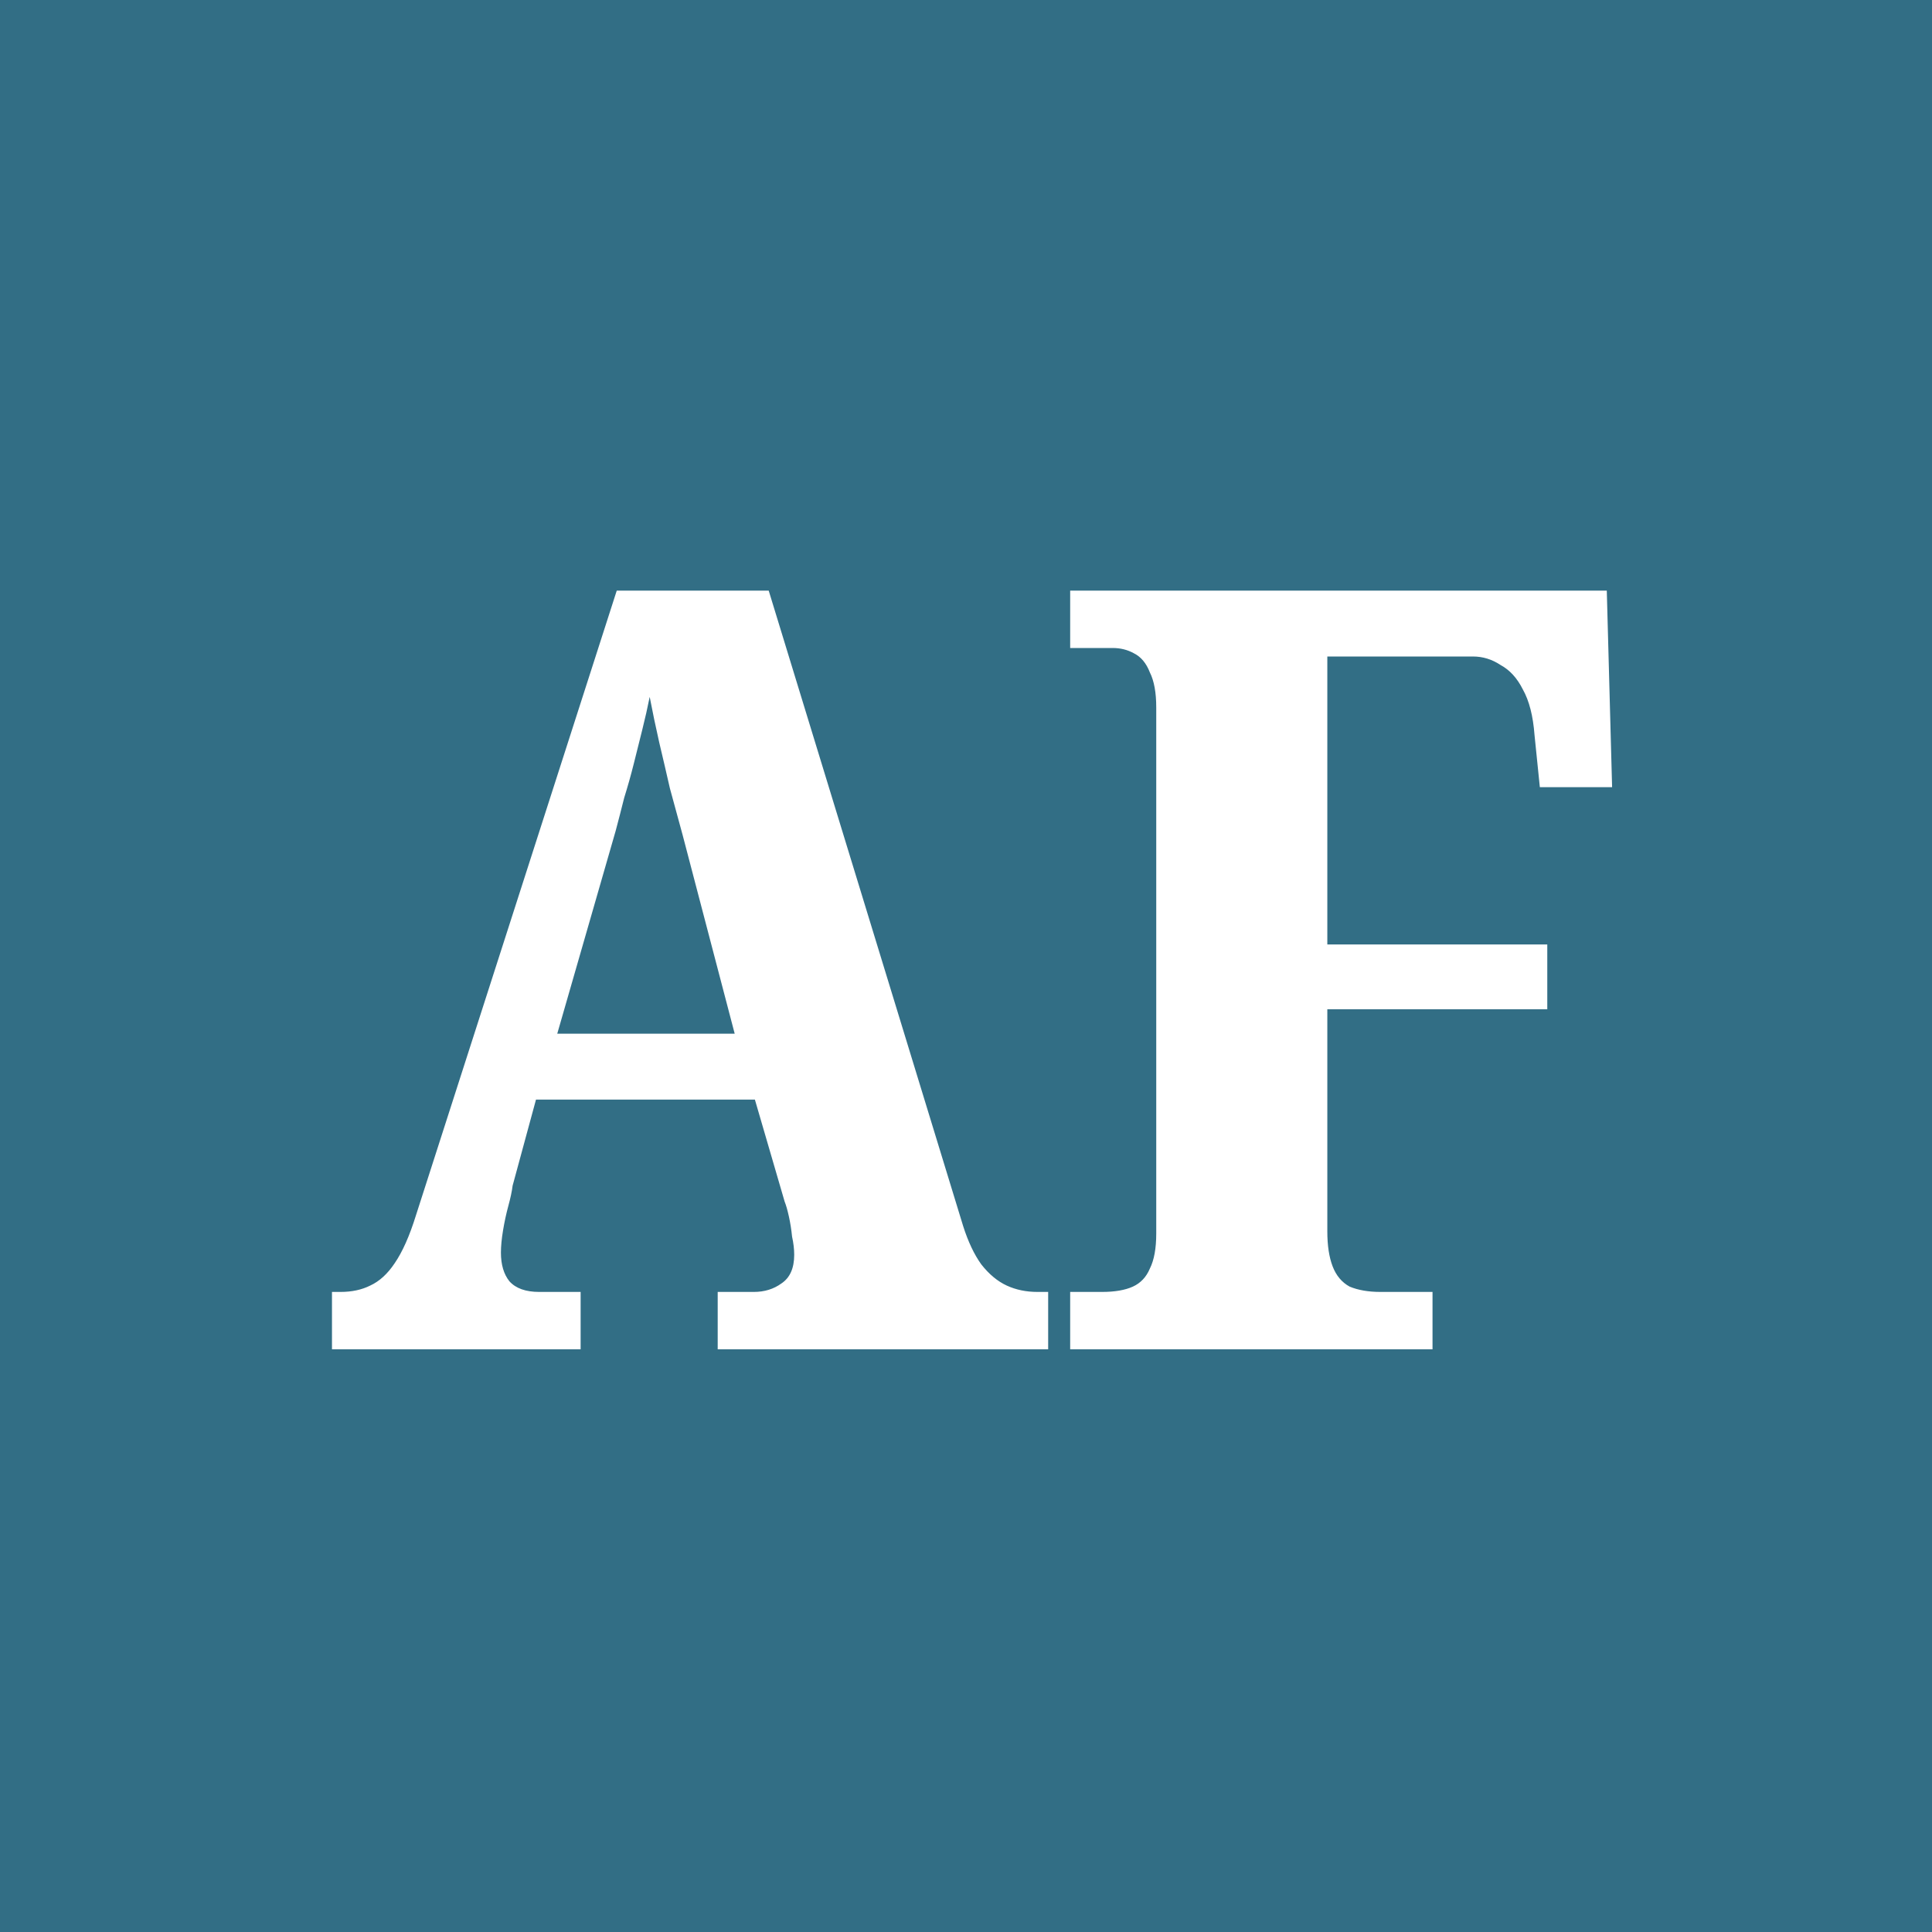
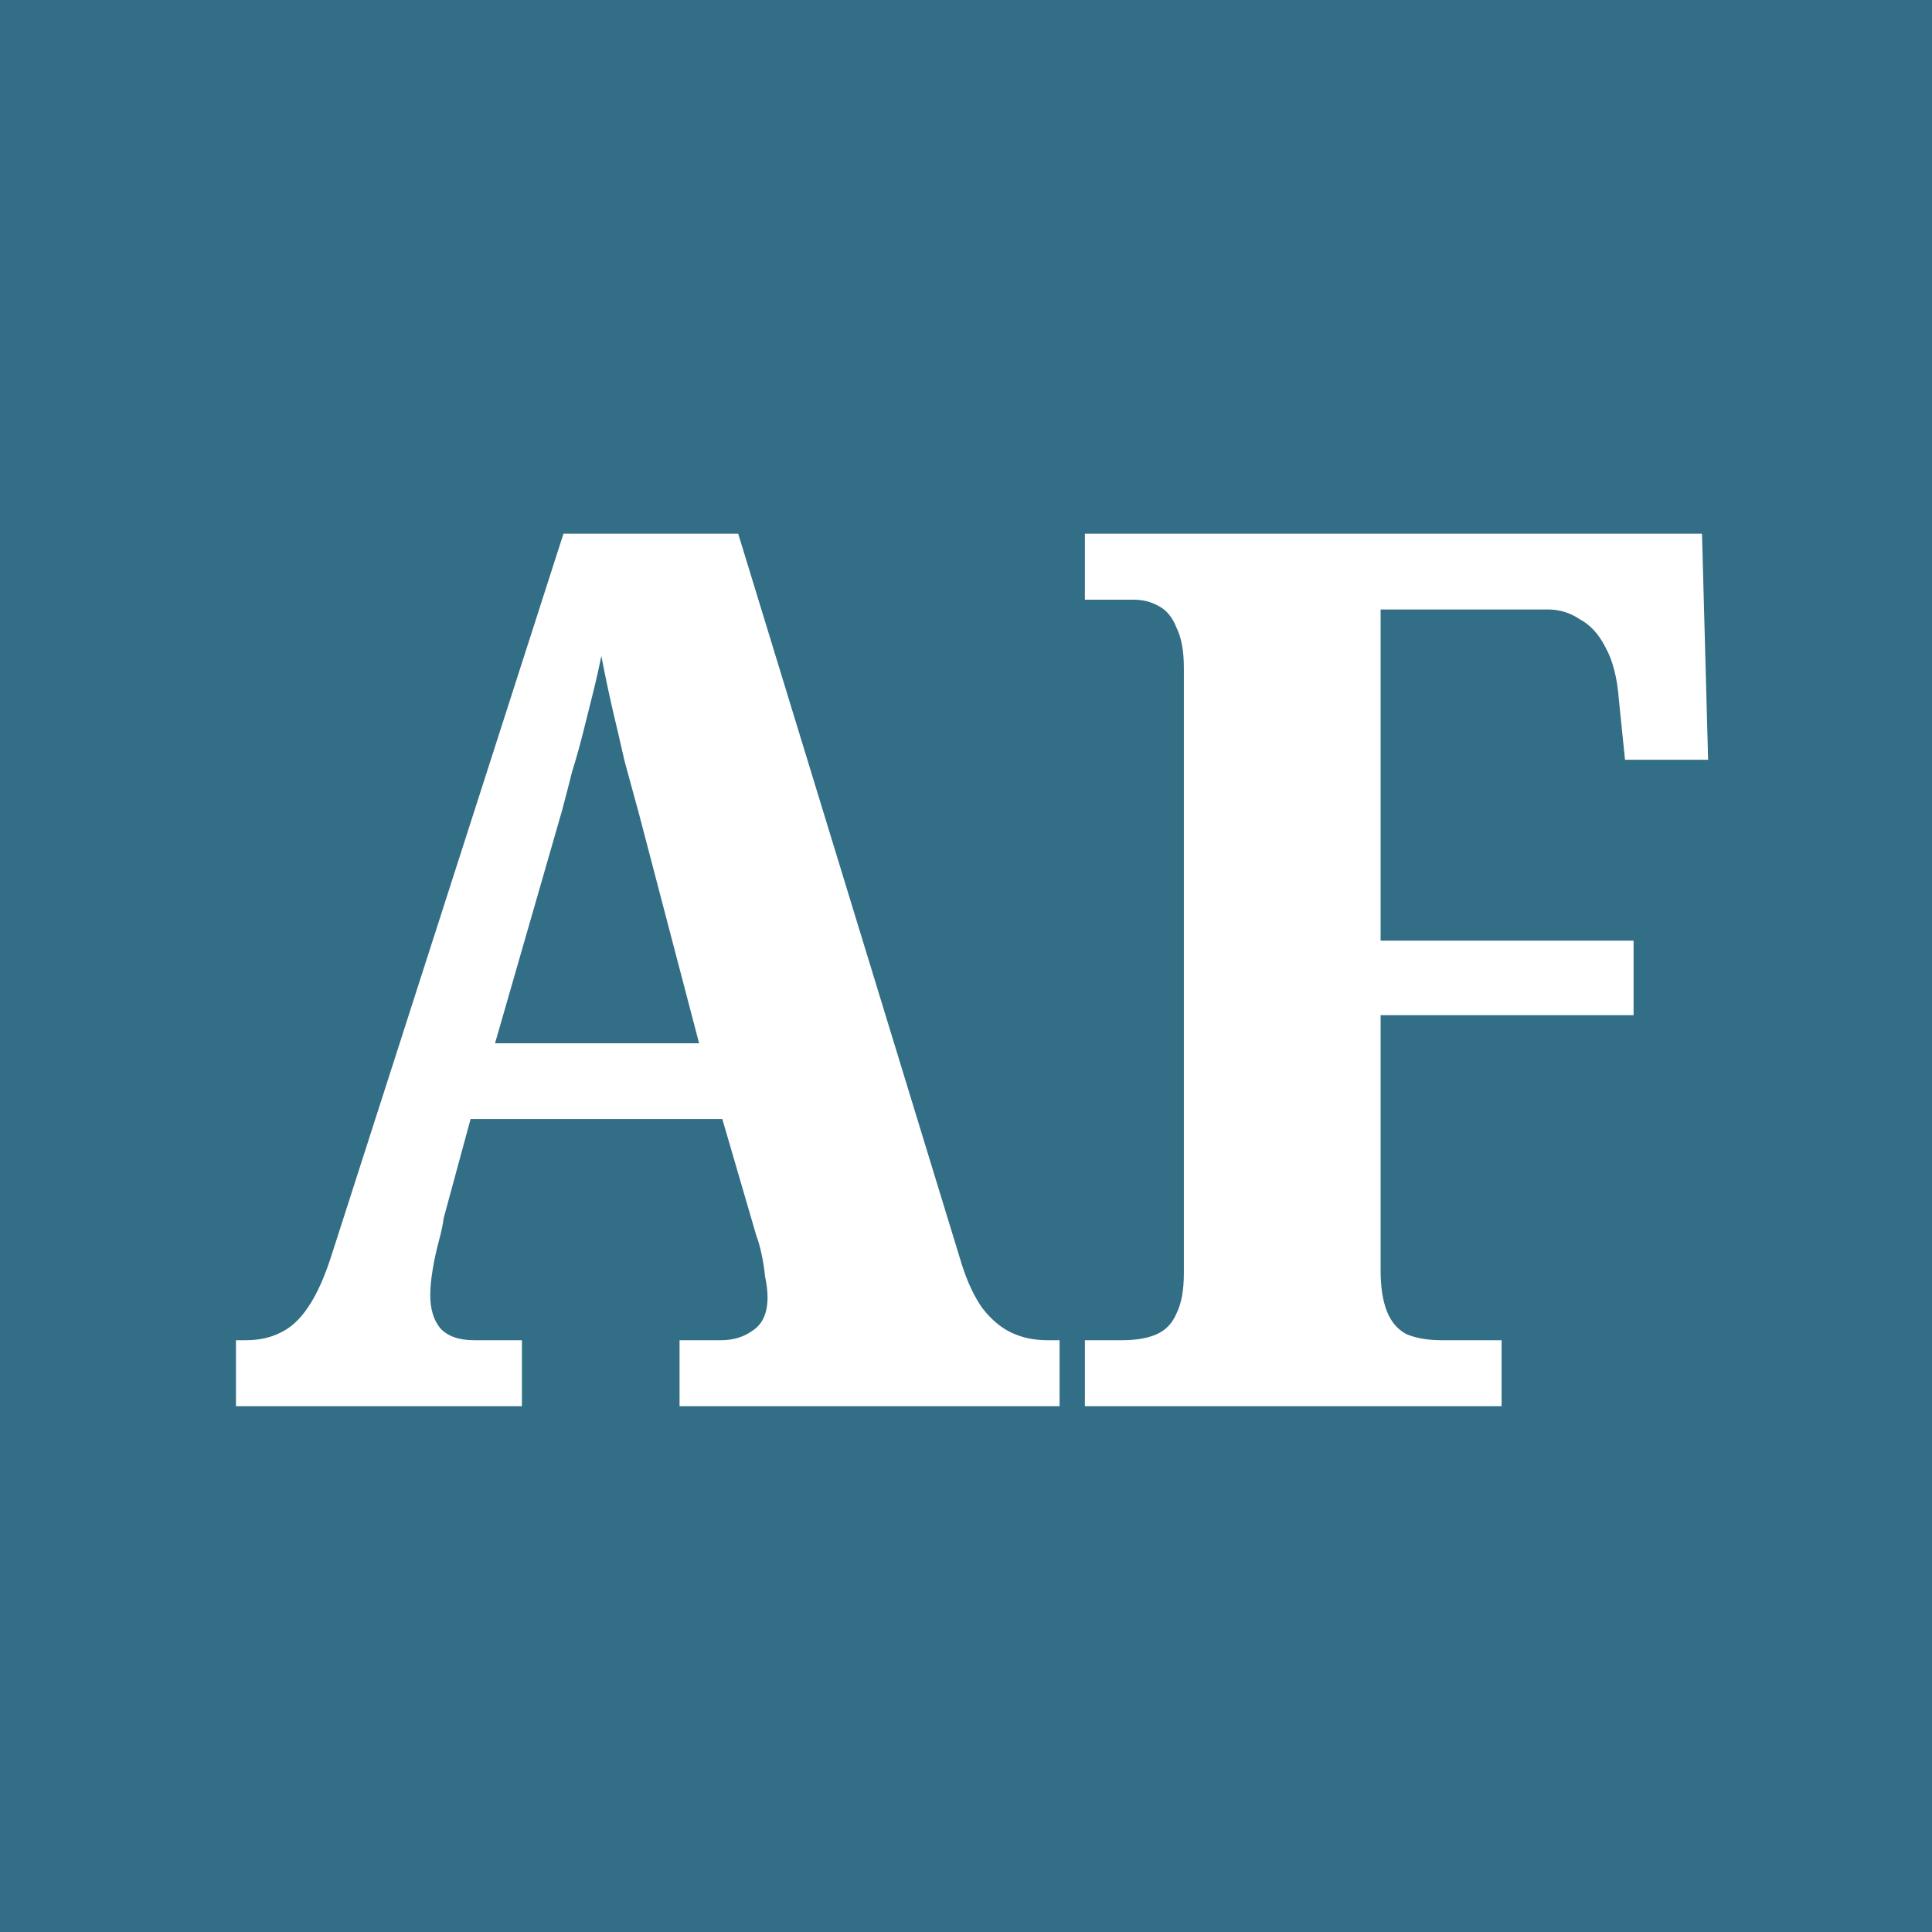
<svg xmlns="http://www.w3.org/2000/svg" viewBox="0 0 100 100">
  <rect width="100" height="100" fill="#326e85" />
-   <path fill="#ffffff" d="M49.852 63.46C50.109 64.267 50.421 64.927 50.788 65.44C51.191 65.954 51.632 66.32 52.108 66.54C52.585 66.76 53.117 66.87 53.703 66.87H54.253V69.84H37.148V66.87H39.018C39.568 66.87 40.045 66.723 40.448 66.43C40.888 66.136 41.108 65.642 41.108 64.945C41.108 64.652 41.071 64.34 40.998 64.01C40.961 63.643 40.906 63.295 40.833 62.965C40.76 62.635 40.687 62.379 40.613 62.195L39.073 56.915H27.743L26.533 61.37C26.497 61.663 26.422 62.012 26.312 62.415C26.203 62.818 26.111 63.24 26.038 63.68C25.965 64.12 25.928 64.505 25.928 64.835C25.928 65.458 26.075 65.954 26.368 66.32C26.698 66.687 27.212 66.87 27.908 66.87H30.053V69.84H17.183V66.87H17.623C18.21 66.87 18.723 66.76 19.163 66.54C19.64 66.32 20.061 65.935 20.428 65.385C20.831 64.798 21.198 63.973 21.528 62.91L31.923 30.57H39.788L49.852 63.46ZM83.442 40.745H79.702L79.427 38.05C79.353 37.06 79.152 36.272 78.822 35.685C78.529 35.099 78.144 34.677 77.667 34.42C77.227 34.127 76.751 33.98 76.237 33.98H68.702V48.885H80.087V52.24H68.702V63.735C68.702 64.469 68.794 65.073 68.978 65.55C69.161 66.026 69.454 66.375 69.857 66.595C70.297 66.778 70.829 66.87 71.452 66.87H74.147V69.84H55.392V66.87H57.042C57.702 66.87 58.233 66.778 58.637 66.595C59.04 66.411 59.333 66.1 59.517 65.66C59.737 65.22 59.847 64.615 59.847 63.845V36.62C59.847 35.85 59.737 35.245 59.517 34.805C59.333 34.328 59.059 33.999 58.692 33.815C58.362 33.632 57.995 33.54 57.592 33.54H55.392V30.57H83.167L83.442 40.745ZM33.628 36.07C33.518 36.62 33.39 37.189 33.243 37.775C33.096 38.362 32.949 38.949 32.803 39.535C32.656 40.122 32.491 40.708 32.308 41.295C32.161 41.882 32.015 42.45 31.868 43L28.843 53.505H38.028L35.333 43.22C35.113 42.413 34.893 41.606 34.673 40.8C34.49 39.993 34.306 39.205 34.123 38.435C33.94 37.629 33.775 36.84 33.628 36.07Z" />
+   <g transform="translate(50.3125 50.205) scale(1.15) translate(-50.3125 -50.205)">
+     <path fill="#ffffff" d="M49.852 63.46C50.109 64.267 50.421 64.927 50.788 65.44C51.191 65.954 51.632 66.32 52.108 66.54C52.585 66.76 53.117 66.87 53.703 66.87H54.253V69.84H37.148V66.87H39.018C39.568 66.87 40.045 66.723 40.448 66.43C40.888 66.136 41.108 65.642 41.108 64.945C41.108 64.652 41.071 64.34 40.998 64.01C40.961 63.643 40.906 63.295 40.833 62.965C40.76 62.635 40.687 62.379 40.613 62.195L39.073 56.915H27.743L26.533 61.37C26.497 61.663 26.422 62.012 26.312 62.415C26.203 62.818 26.111 63.24 26.038 63.68C25.965 64.12 25.928 64.505 25.928 64.835C25.928 65.458 26.075 65.954 26.368 66.32C26.698 66.687 27.212 66.87 27.908 66.87H30.053V69.84H17.183V66.87H17.623C18.21 66.87 18.723 66.76 19.163 66.54C19.64 66.32 20.061 65.935 20.428 65.385C20.831 64.798 21.198 63.973 21.528 62.91L31.923 30.57H39.788L49.852 63.46ZM83.442 40.745H79.702L79.427 38.05C79.353 37.06 79.152 36.272 78.822 35.685C78.529 35.099 78.144 34.677 77.667 34.42C77.227 34.127 76.751 33.98 76.237 33.98H68.702V48.885H80.087V52.24H68.702V63.735C68.702 64.469 68.794 65.073 68.978 65.55C69.161 66.026 69.454 66.375 69.857 66.595C70.297 66.778 70.829 66.87 71.452 66.87H74.147V69.84H55.392V66.87H57.042C57.702 66.87 58.233 66.778 58.637 66.595C59.04 66.411 59.333 66.1 59.517 65.66C59.737 65.22 59.847 64.615 59.847 63.845V36.62C59.847 35.85 59.737 35.245 59.517 34.805C59.333 34.328 59.059 33.999 58.692 33.815C58.362 33.632 57.995 33.54 57.592 33.54H55.392V30.57H83.167L83.442 40.745ZM33.628 36.07C33.518 36.62 33.39 37.189 33.243 37.775C33.096 38.362 32.949 38.949 32.803 39.535C32.656 40.122 32.491 40.708 32.308 41.295C32.161 41.882 32.015 42.45 31.868 43L28.843 53.505H38.028L35.333 43.22C35.113 42.413 34.893 41.606 34.673 40.8C34.49 39.993 34.306 39.205 34.123 38.435C33.94 37.629 33.775 36.84 33.628 36.07Z" />
+   </g>
</svg>
